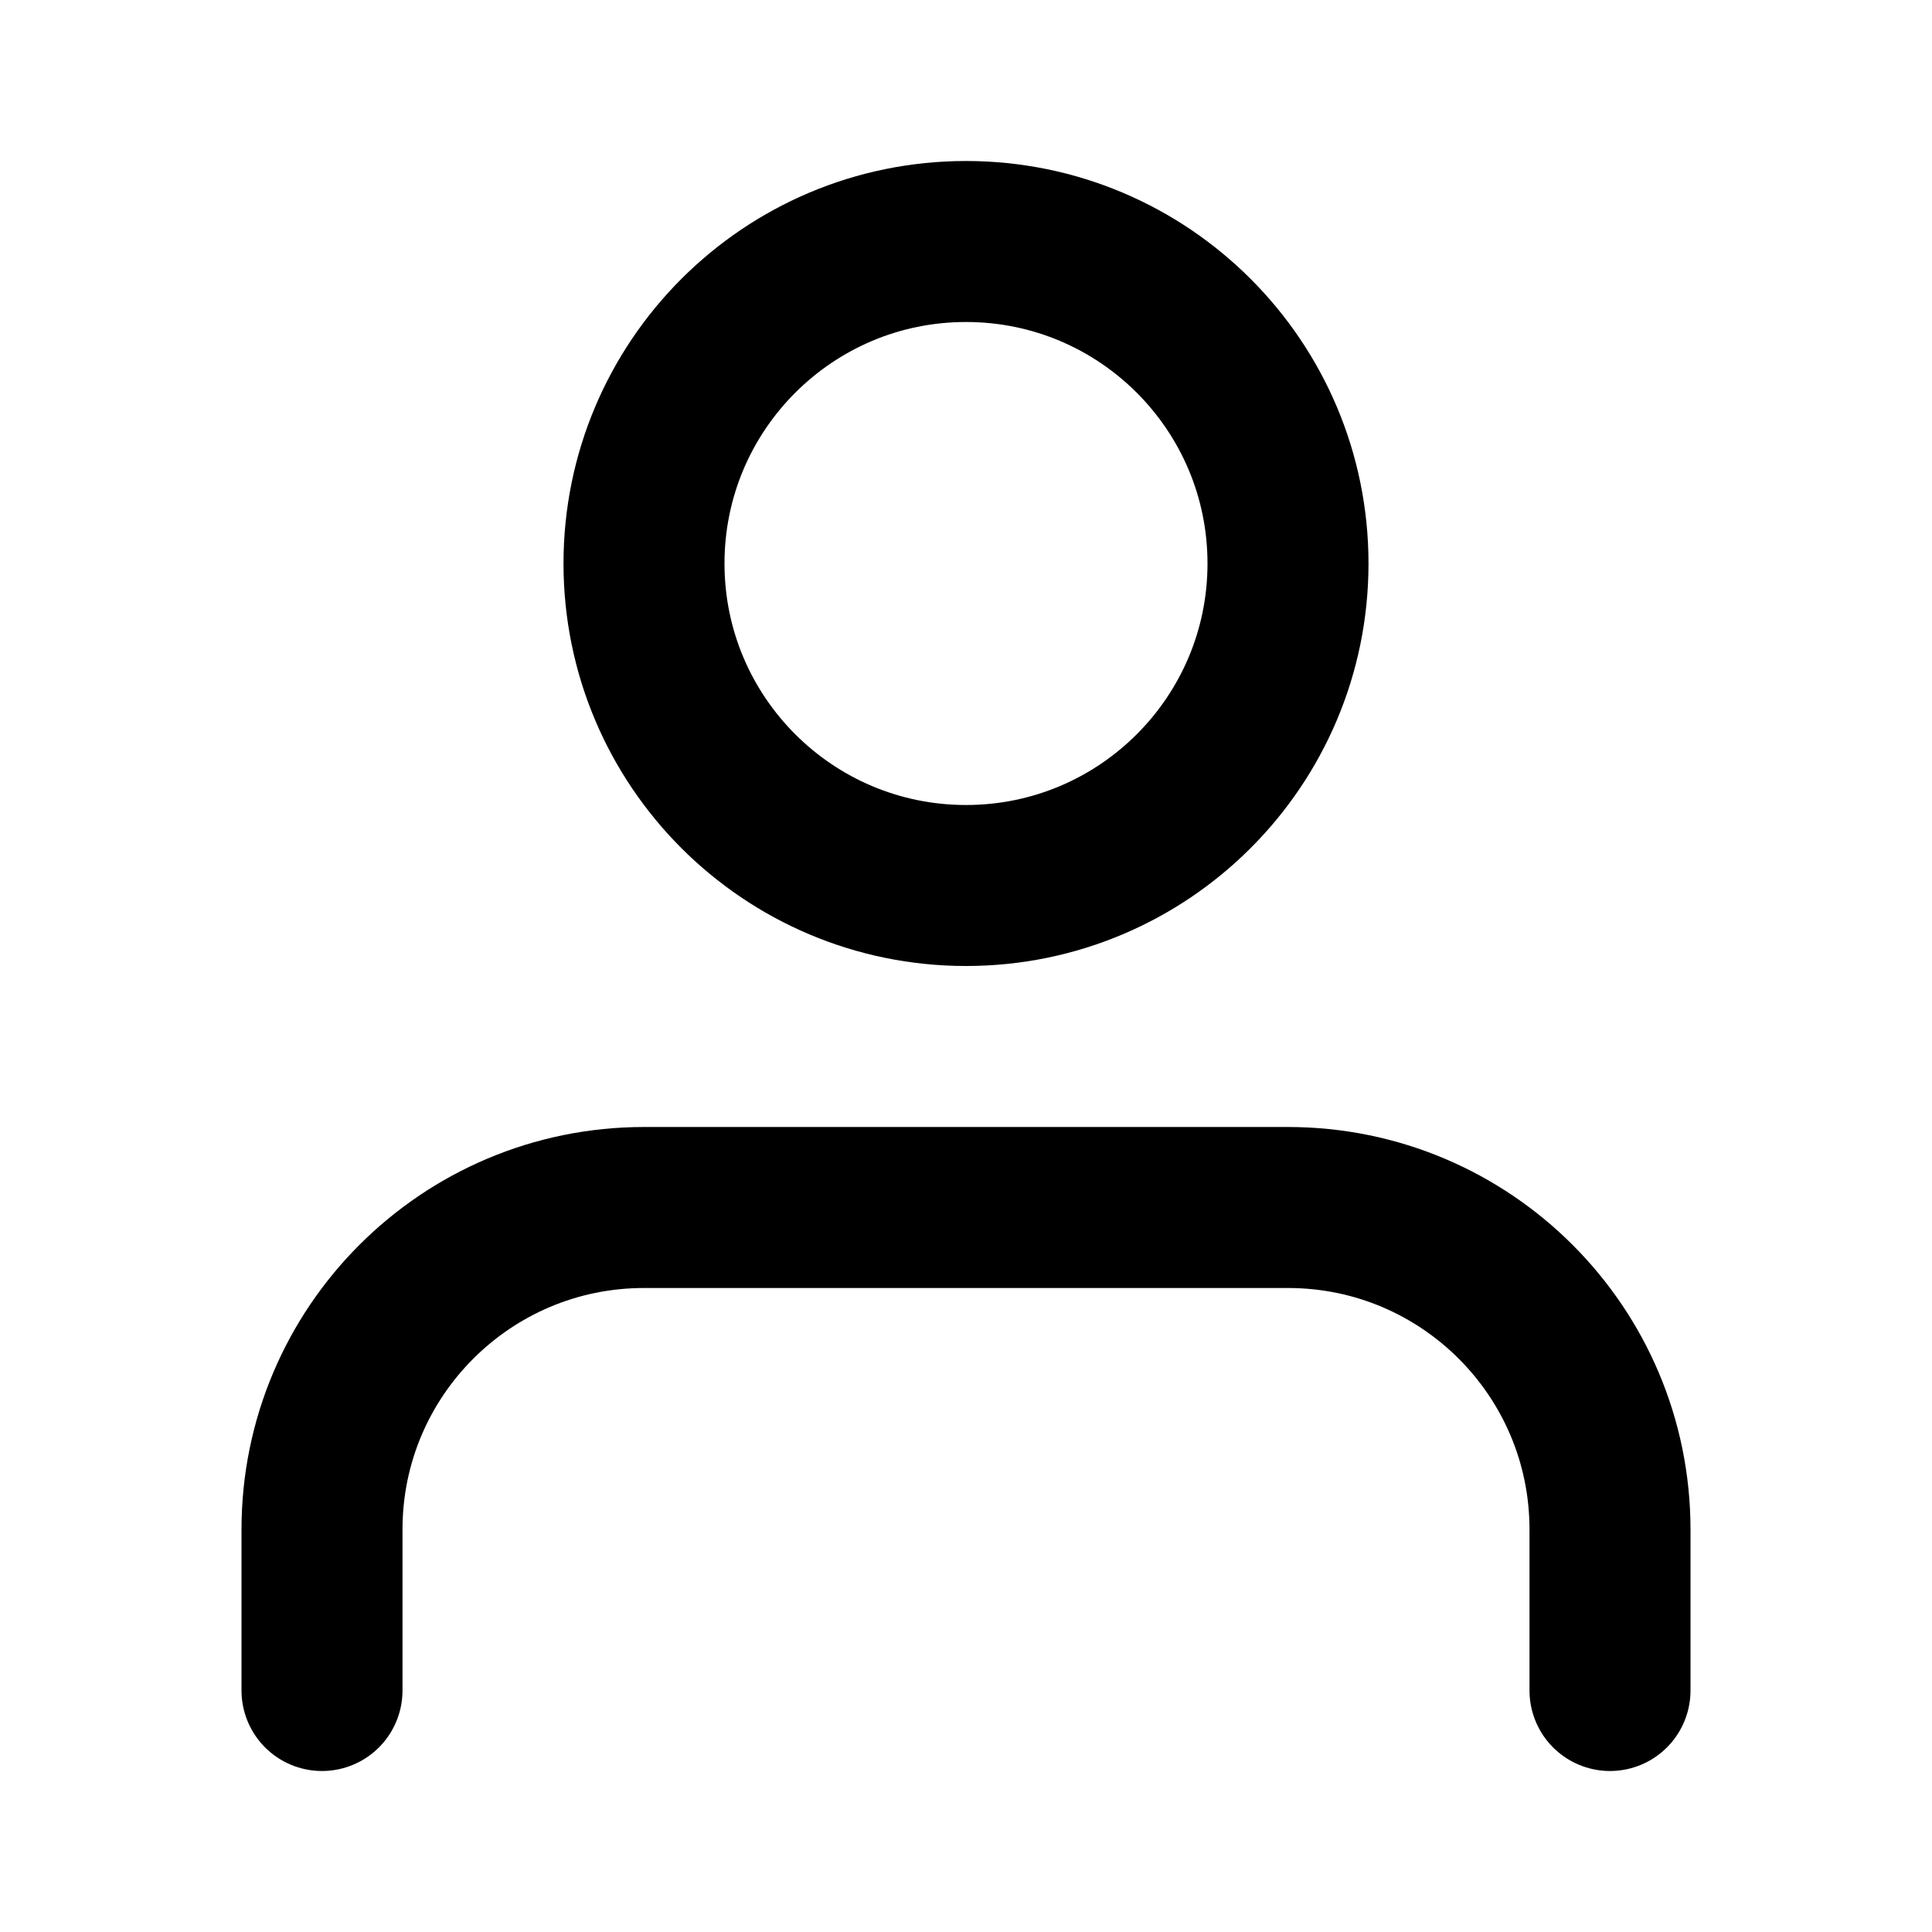
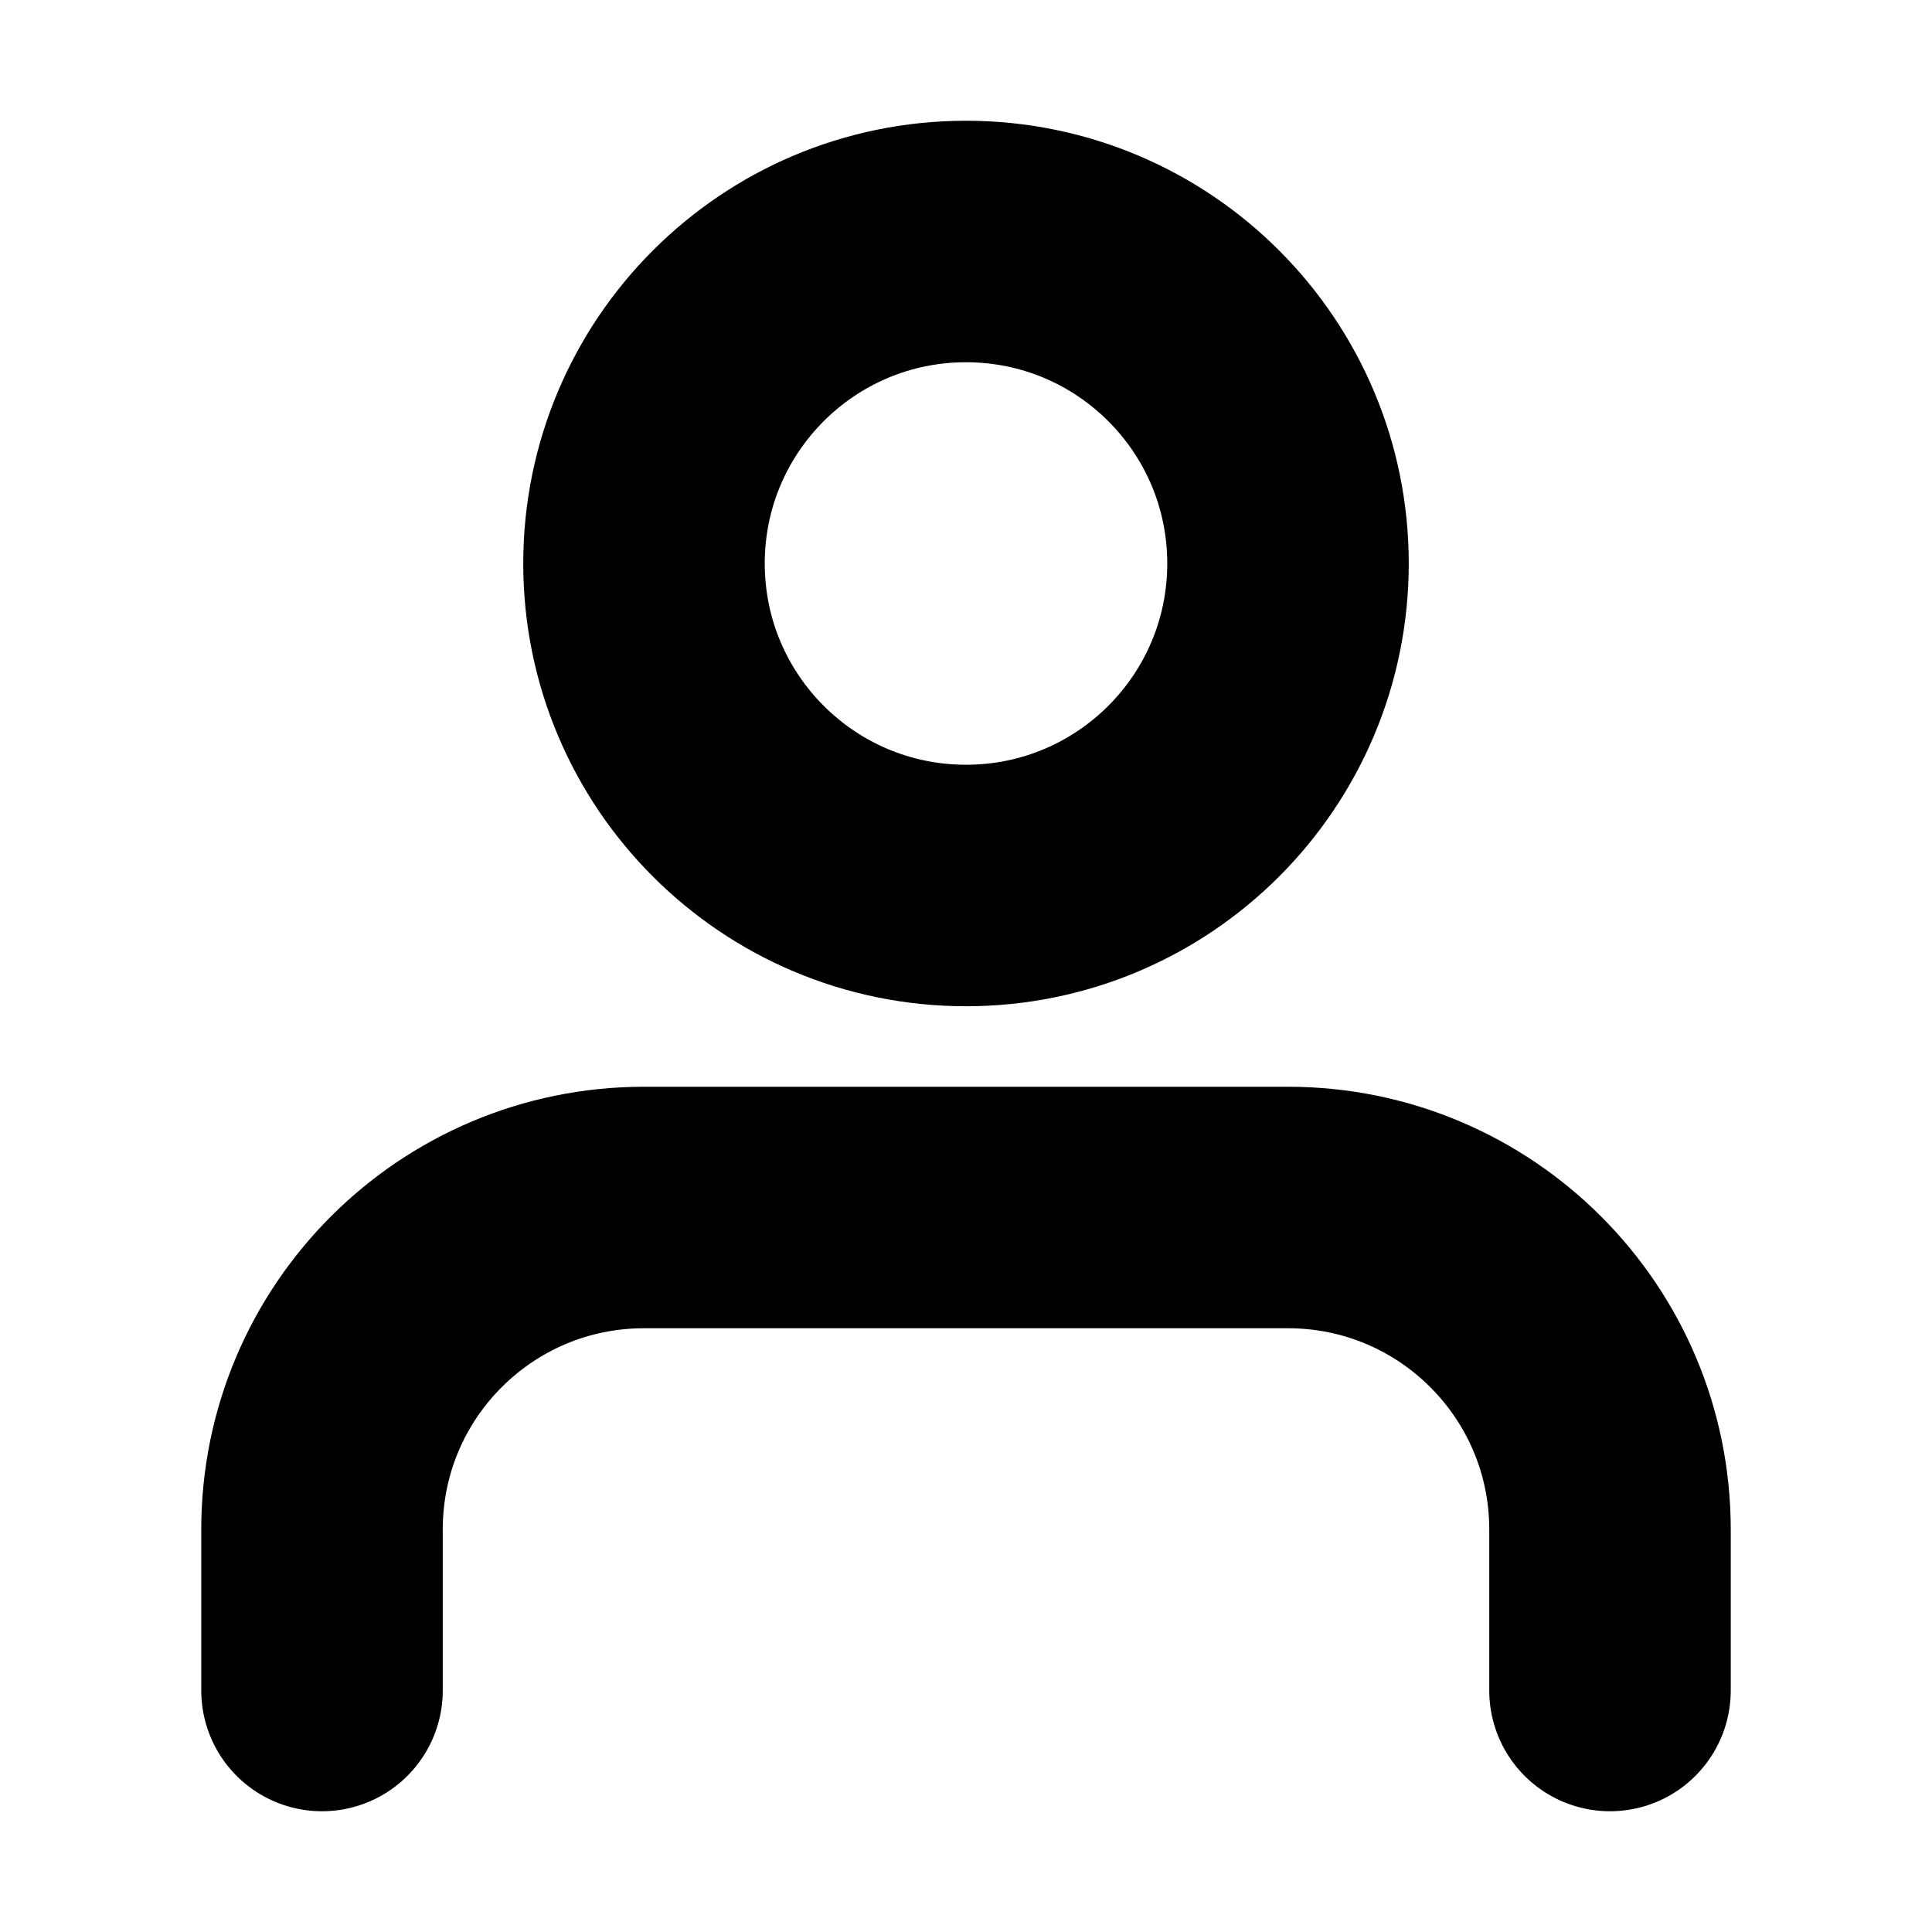
- <svg xmlns="http://www.w3.org/2000/svg" width="24" height="24" viewBox="0 0 24 24" fill="none" stroke="currentColor" stroke-width="2" stroke-linecap="round" stroke-linejoin="round" class="feather feather-user">
+ <svg xmlns="http://www.w3.org/2000/svg" width="24" height="24" viewBox="0 0 24 24" fill="none" stroke="currentColor" stroke-width="3" stroke-linecap="round" stroke-linejoin="round" class="feather feather-user">
  <path d="M20 21v-2a4 4 0 0 0-4-4H8a4 4 0 0 0-4 4v2" />
  <circle cx="12" cy="7" r="4" />
</svg>
